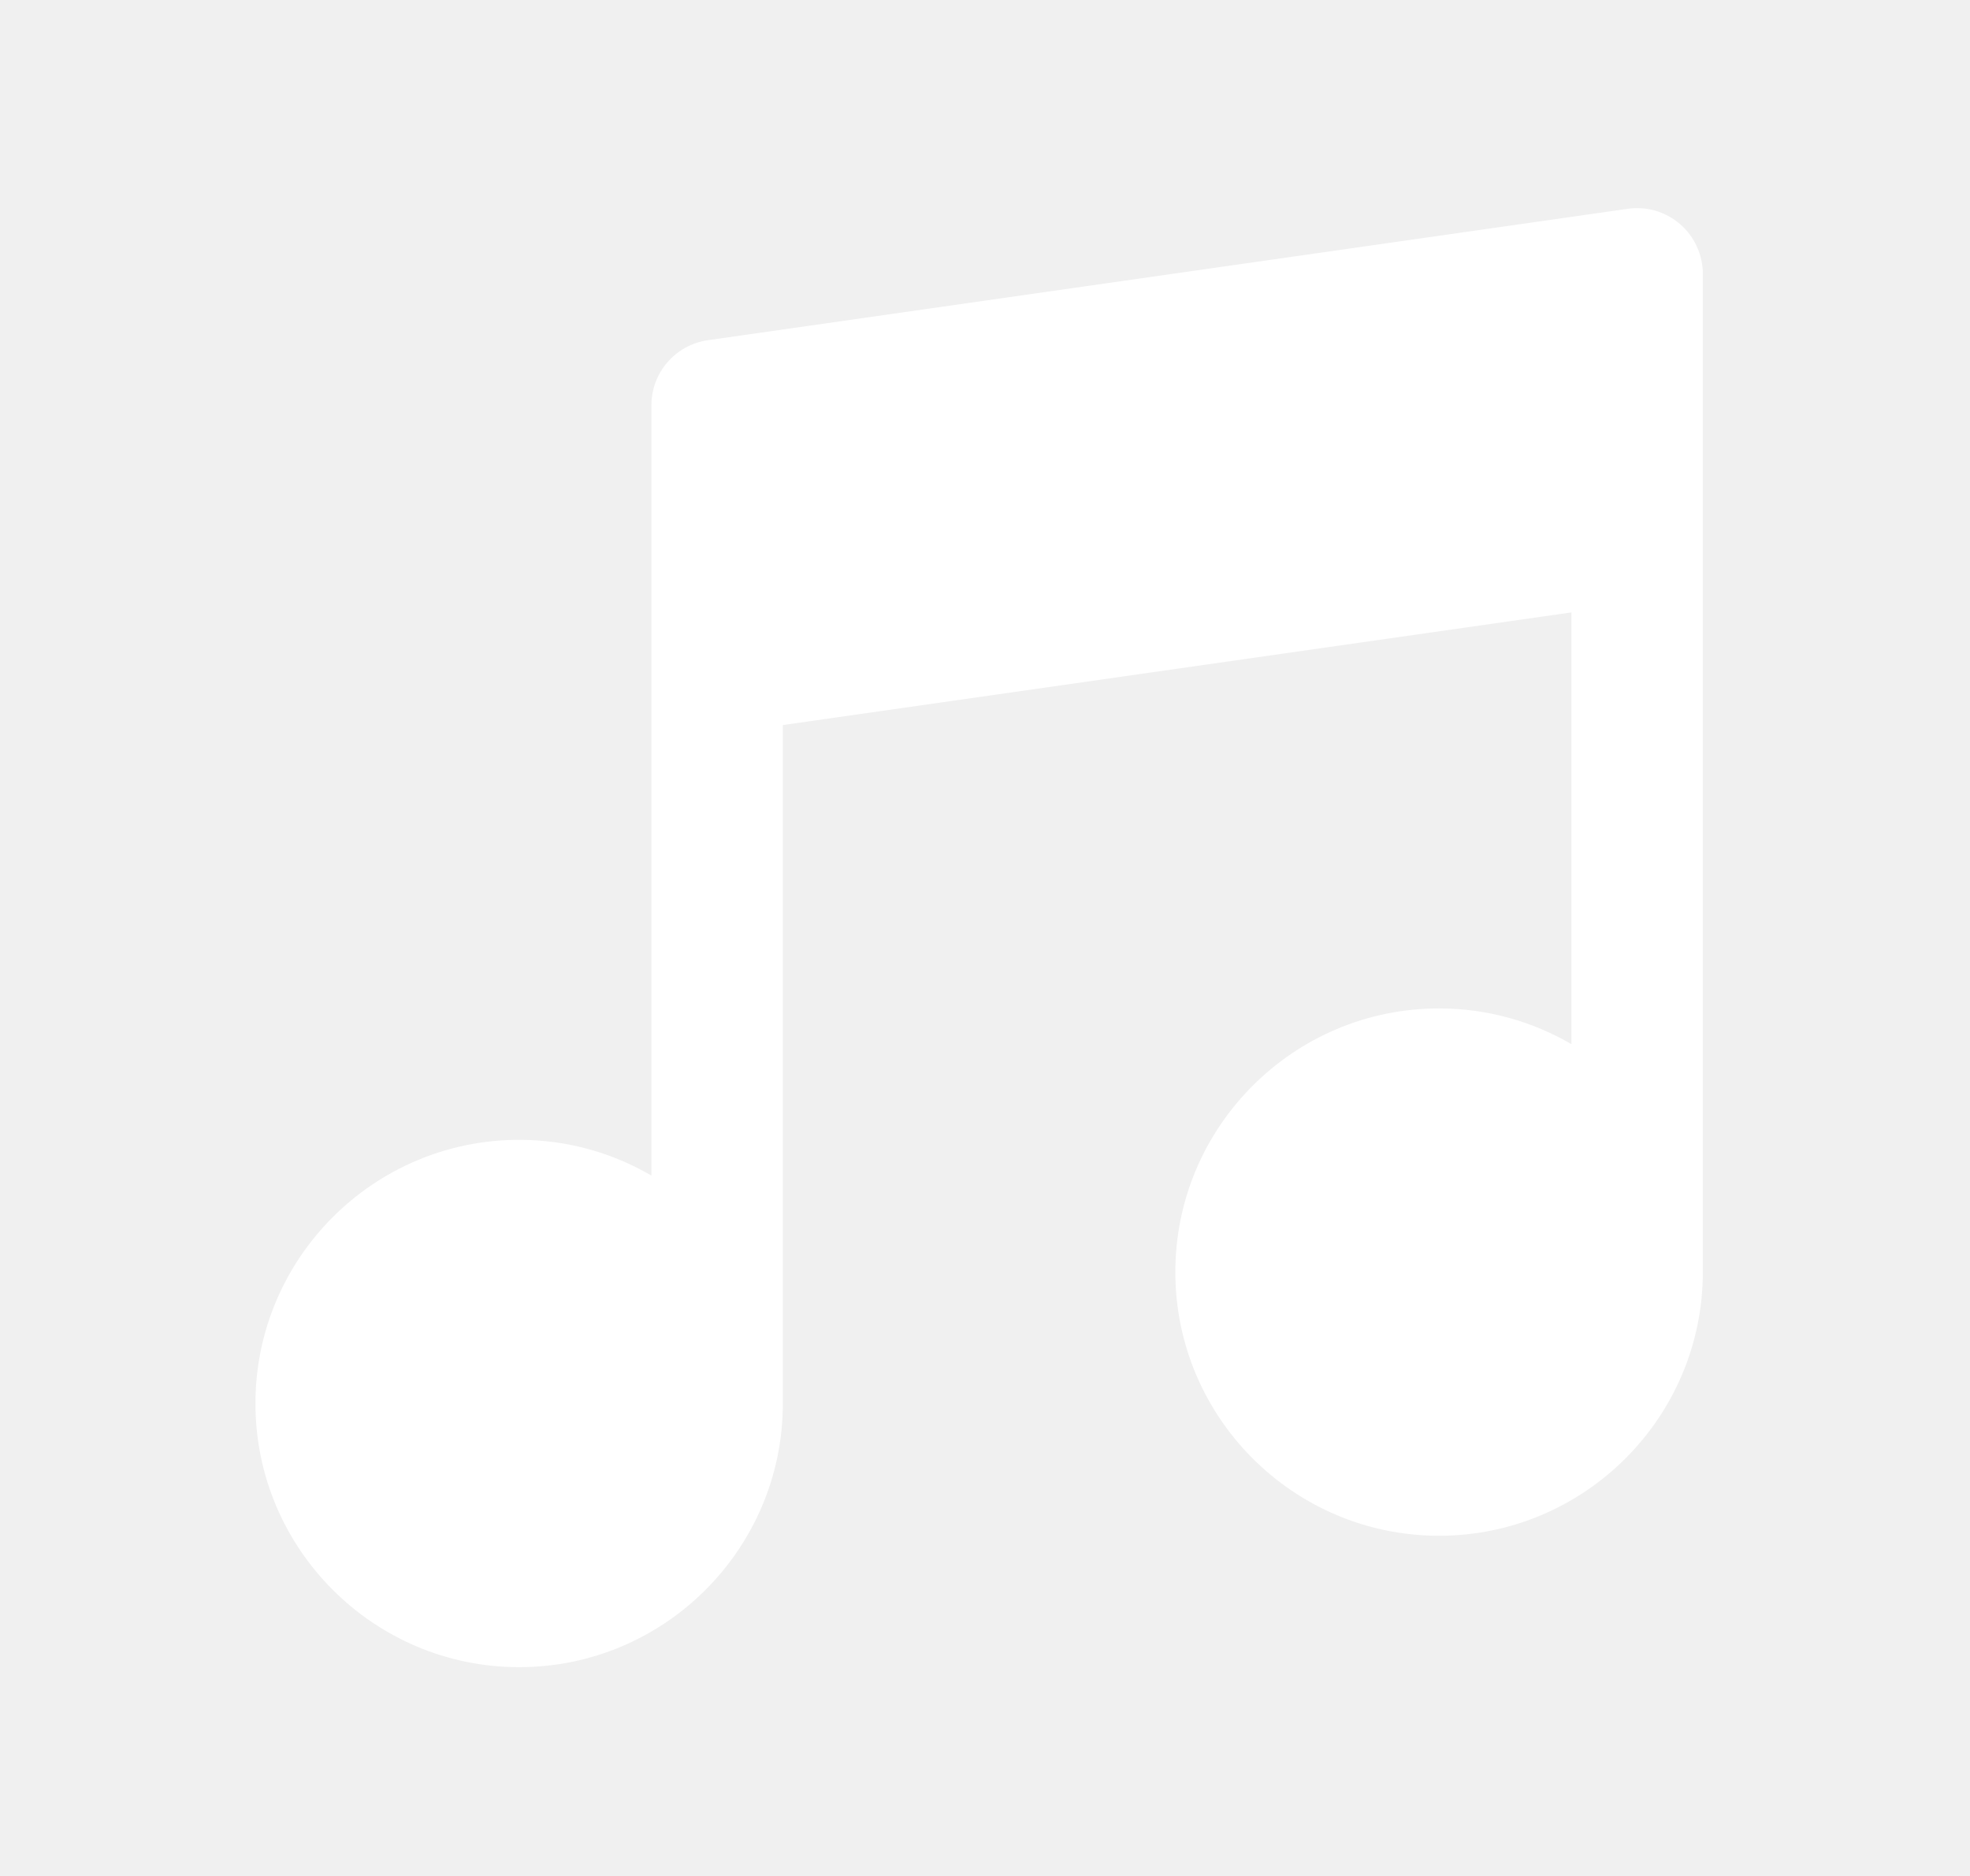
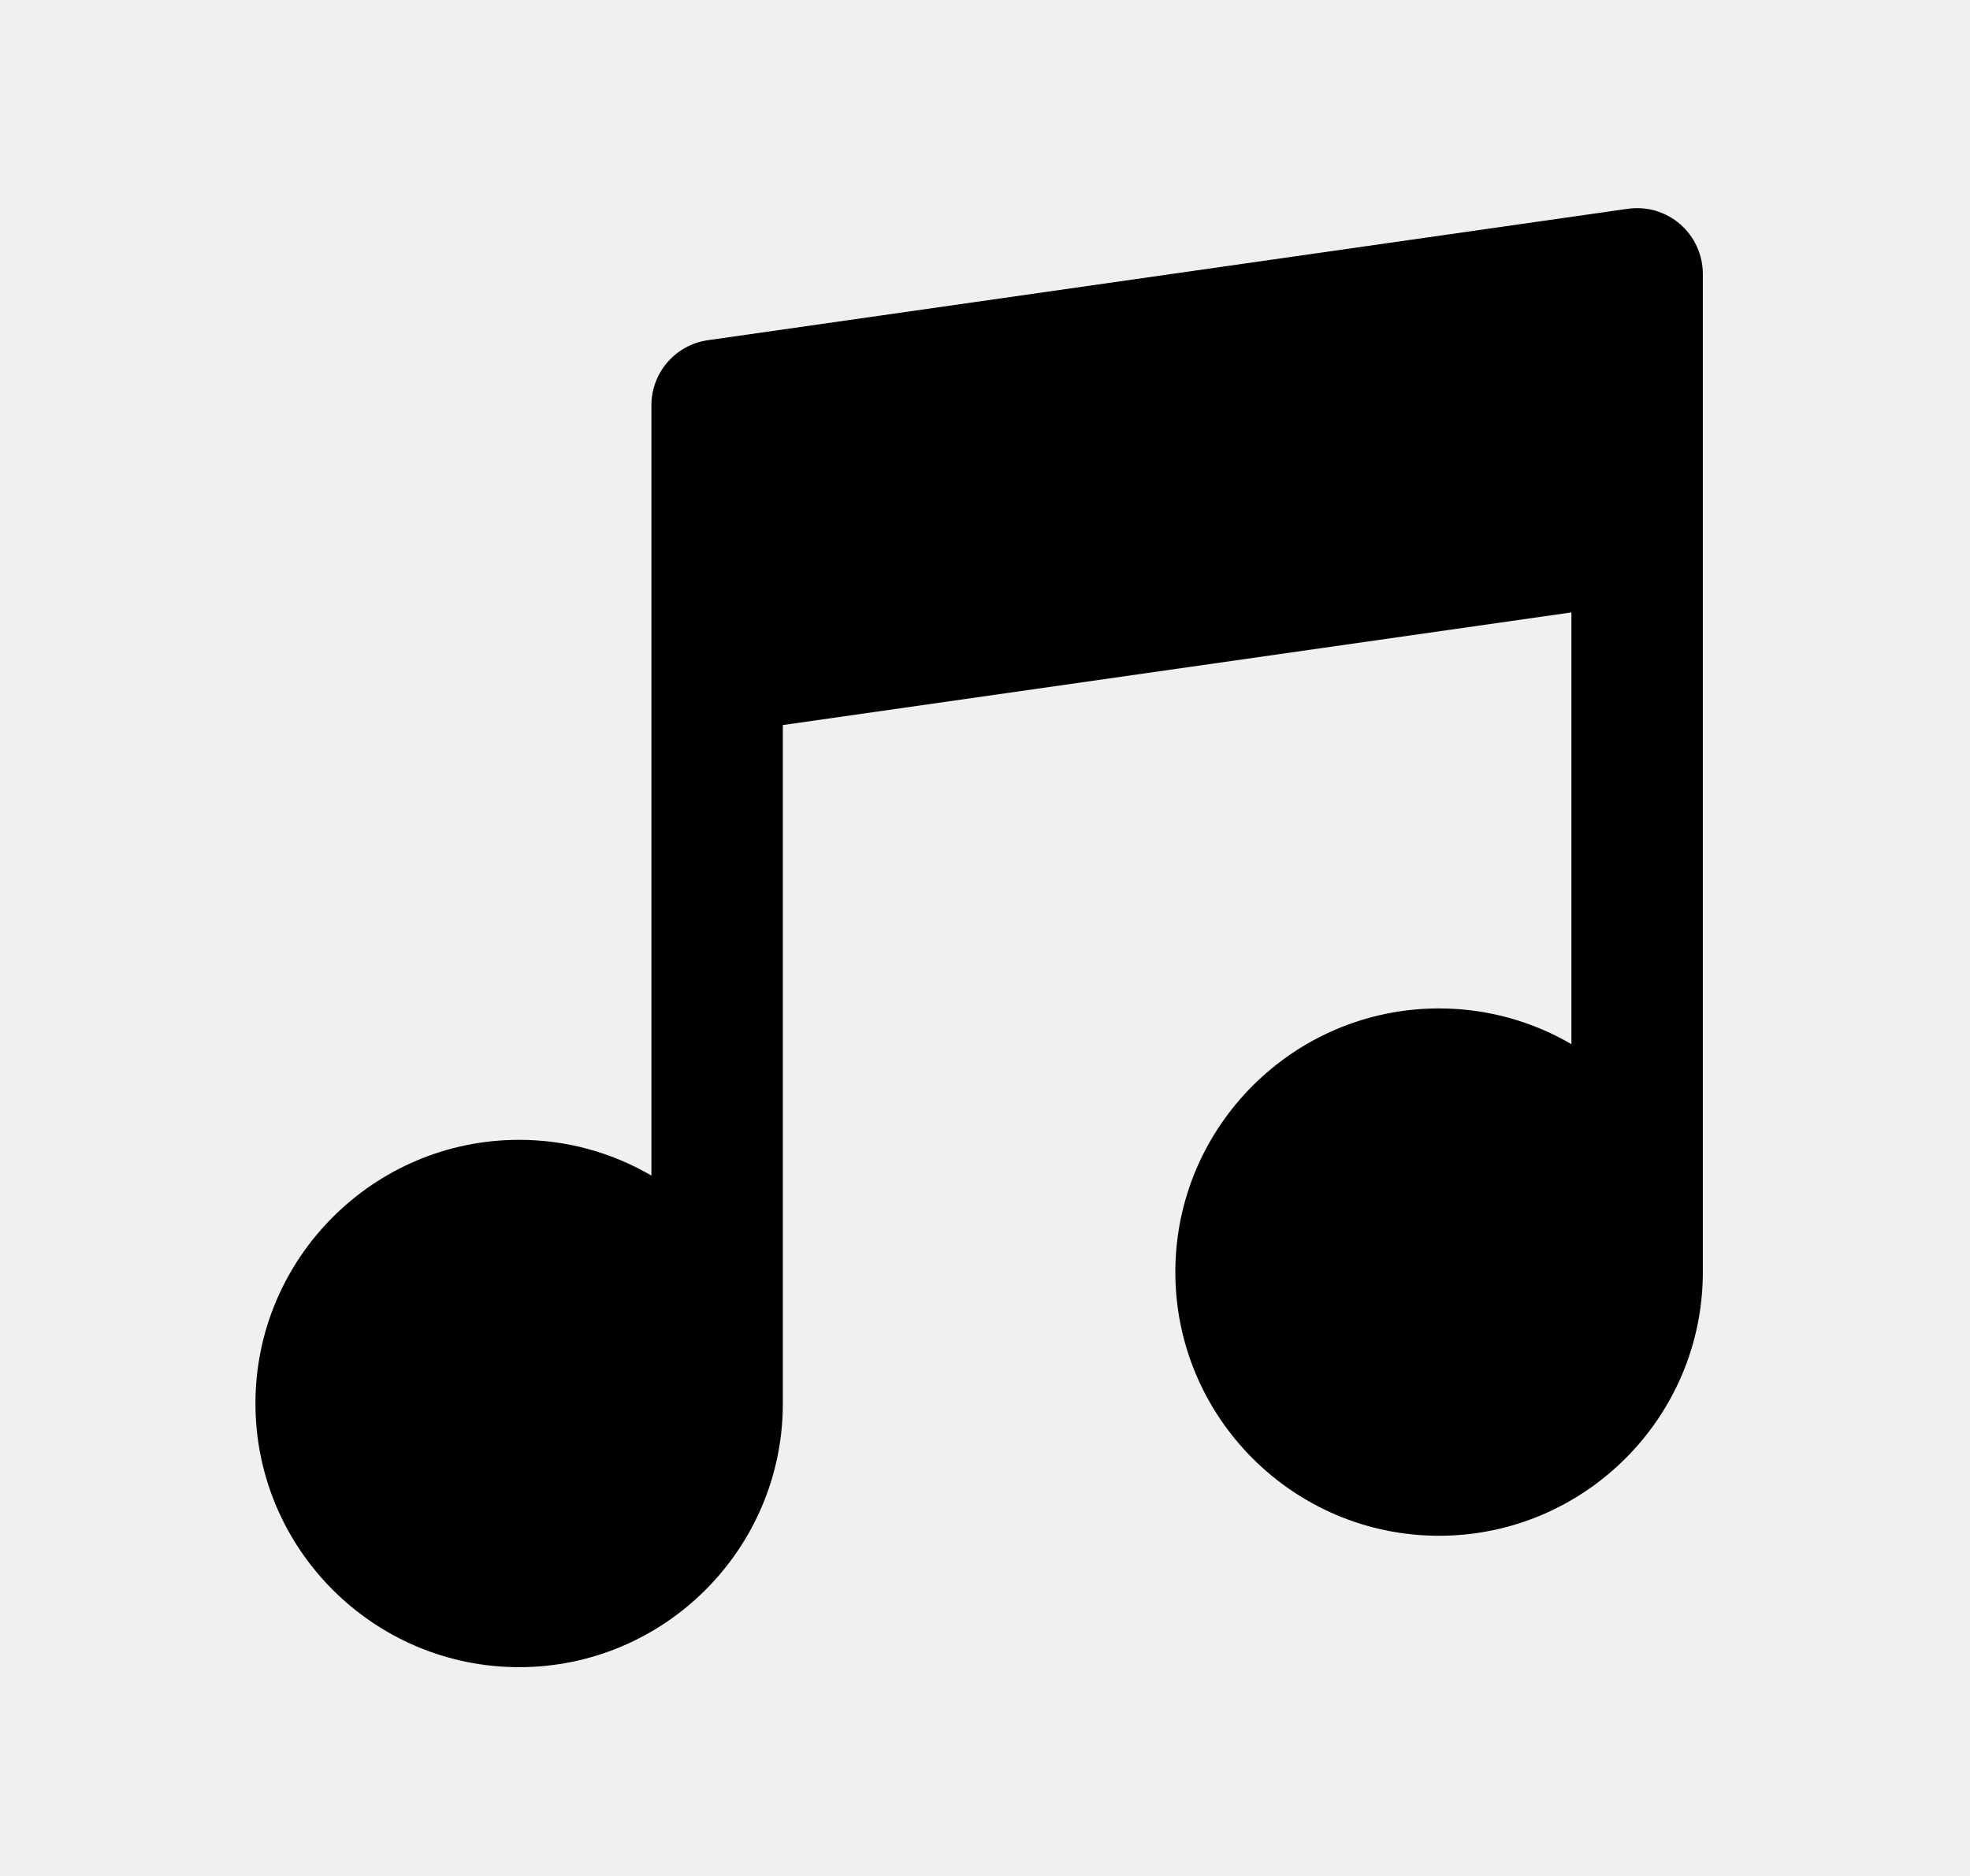
<svg xmlns="http://www.w3.org/2000/svg" width="21" height="20" viewBox="0 0 21 20" fill="none">
-   <path d="M17.91 2.39C17.834 2.324 17.745 2.276 17.649 2.247C17.553 2.219 17.451 2.212 17.352 2.226L7.546 3.627C7.201 3.676 6.944 3.972 6.944 4.32V12.533C6.529 12.291 6.048 12.152 5.534 12.152C3.984 12.152 2.723 13.413 2.723 14.963C2.723 16.513 3.984 17.774 5.534 17.774C7.084 17.774 8.345 16.513 8.345 14.963V7.73L16.751 6.529V11.132C16.336 10.89 15.854 10.751 15.34 10.751C13.79 10.751 12.529 12.012 12.529 13.562C12.529 15.112 13.79 16.373 15.34 16.373C16.89 16.373 18.152 15.112 18.152 13.562V2.919C18.152 2.819 18.13 2.72 18.088 2.628C18.047 2.537 17.986 2.456 17.91 2.39Z" fill="white" />
+   <path d="M17.91 2.39C17.834 2.324 17.745 2.276 17.649 2.247C17.553 2.219 17.451 2.212 17.352 2.226L7.546 3.627C7.201 3.676 6.944 3.972 6.944 4.32V12.533C6.529 12.291 6.048 12.152 5.534 12.152C3.984 12.152 2.723 13.413 2.723 14.963C2.723 16.513 3.984 17.774 5.534 17.774C7.084 17.774 8.345 16.513 8.345 14.963V7.73L16.751 6.529V11.132C16.336 10.89 15.854 10.751 15.34 10.751C13.79 10.751 12.529 12.012 12.529 13.562C12.529 15.112 13.79 16.373 15.34 16.373C16.89 16.373 18.152 15.112 18.152 13.562V2.919C18.152 2.819 18.13 2.72 18.088 2.628C18.047 2.537 17.986 2.456 17.91 2.39Z" fill="currentColor" />
</svg>
